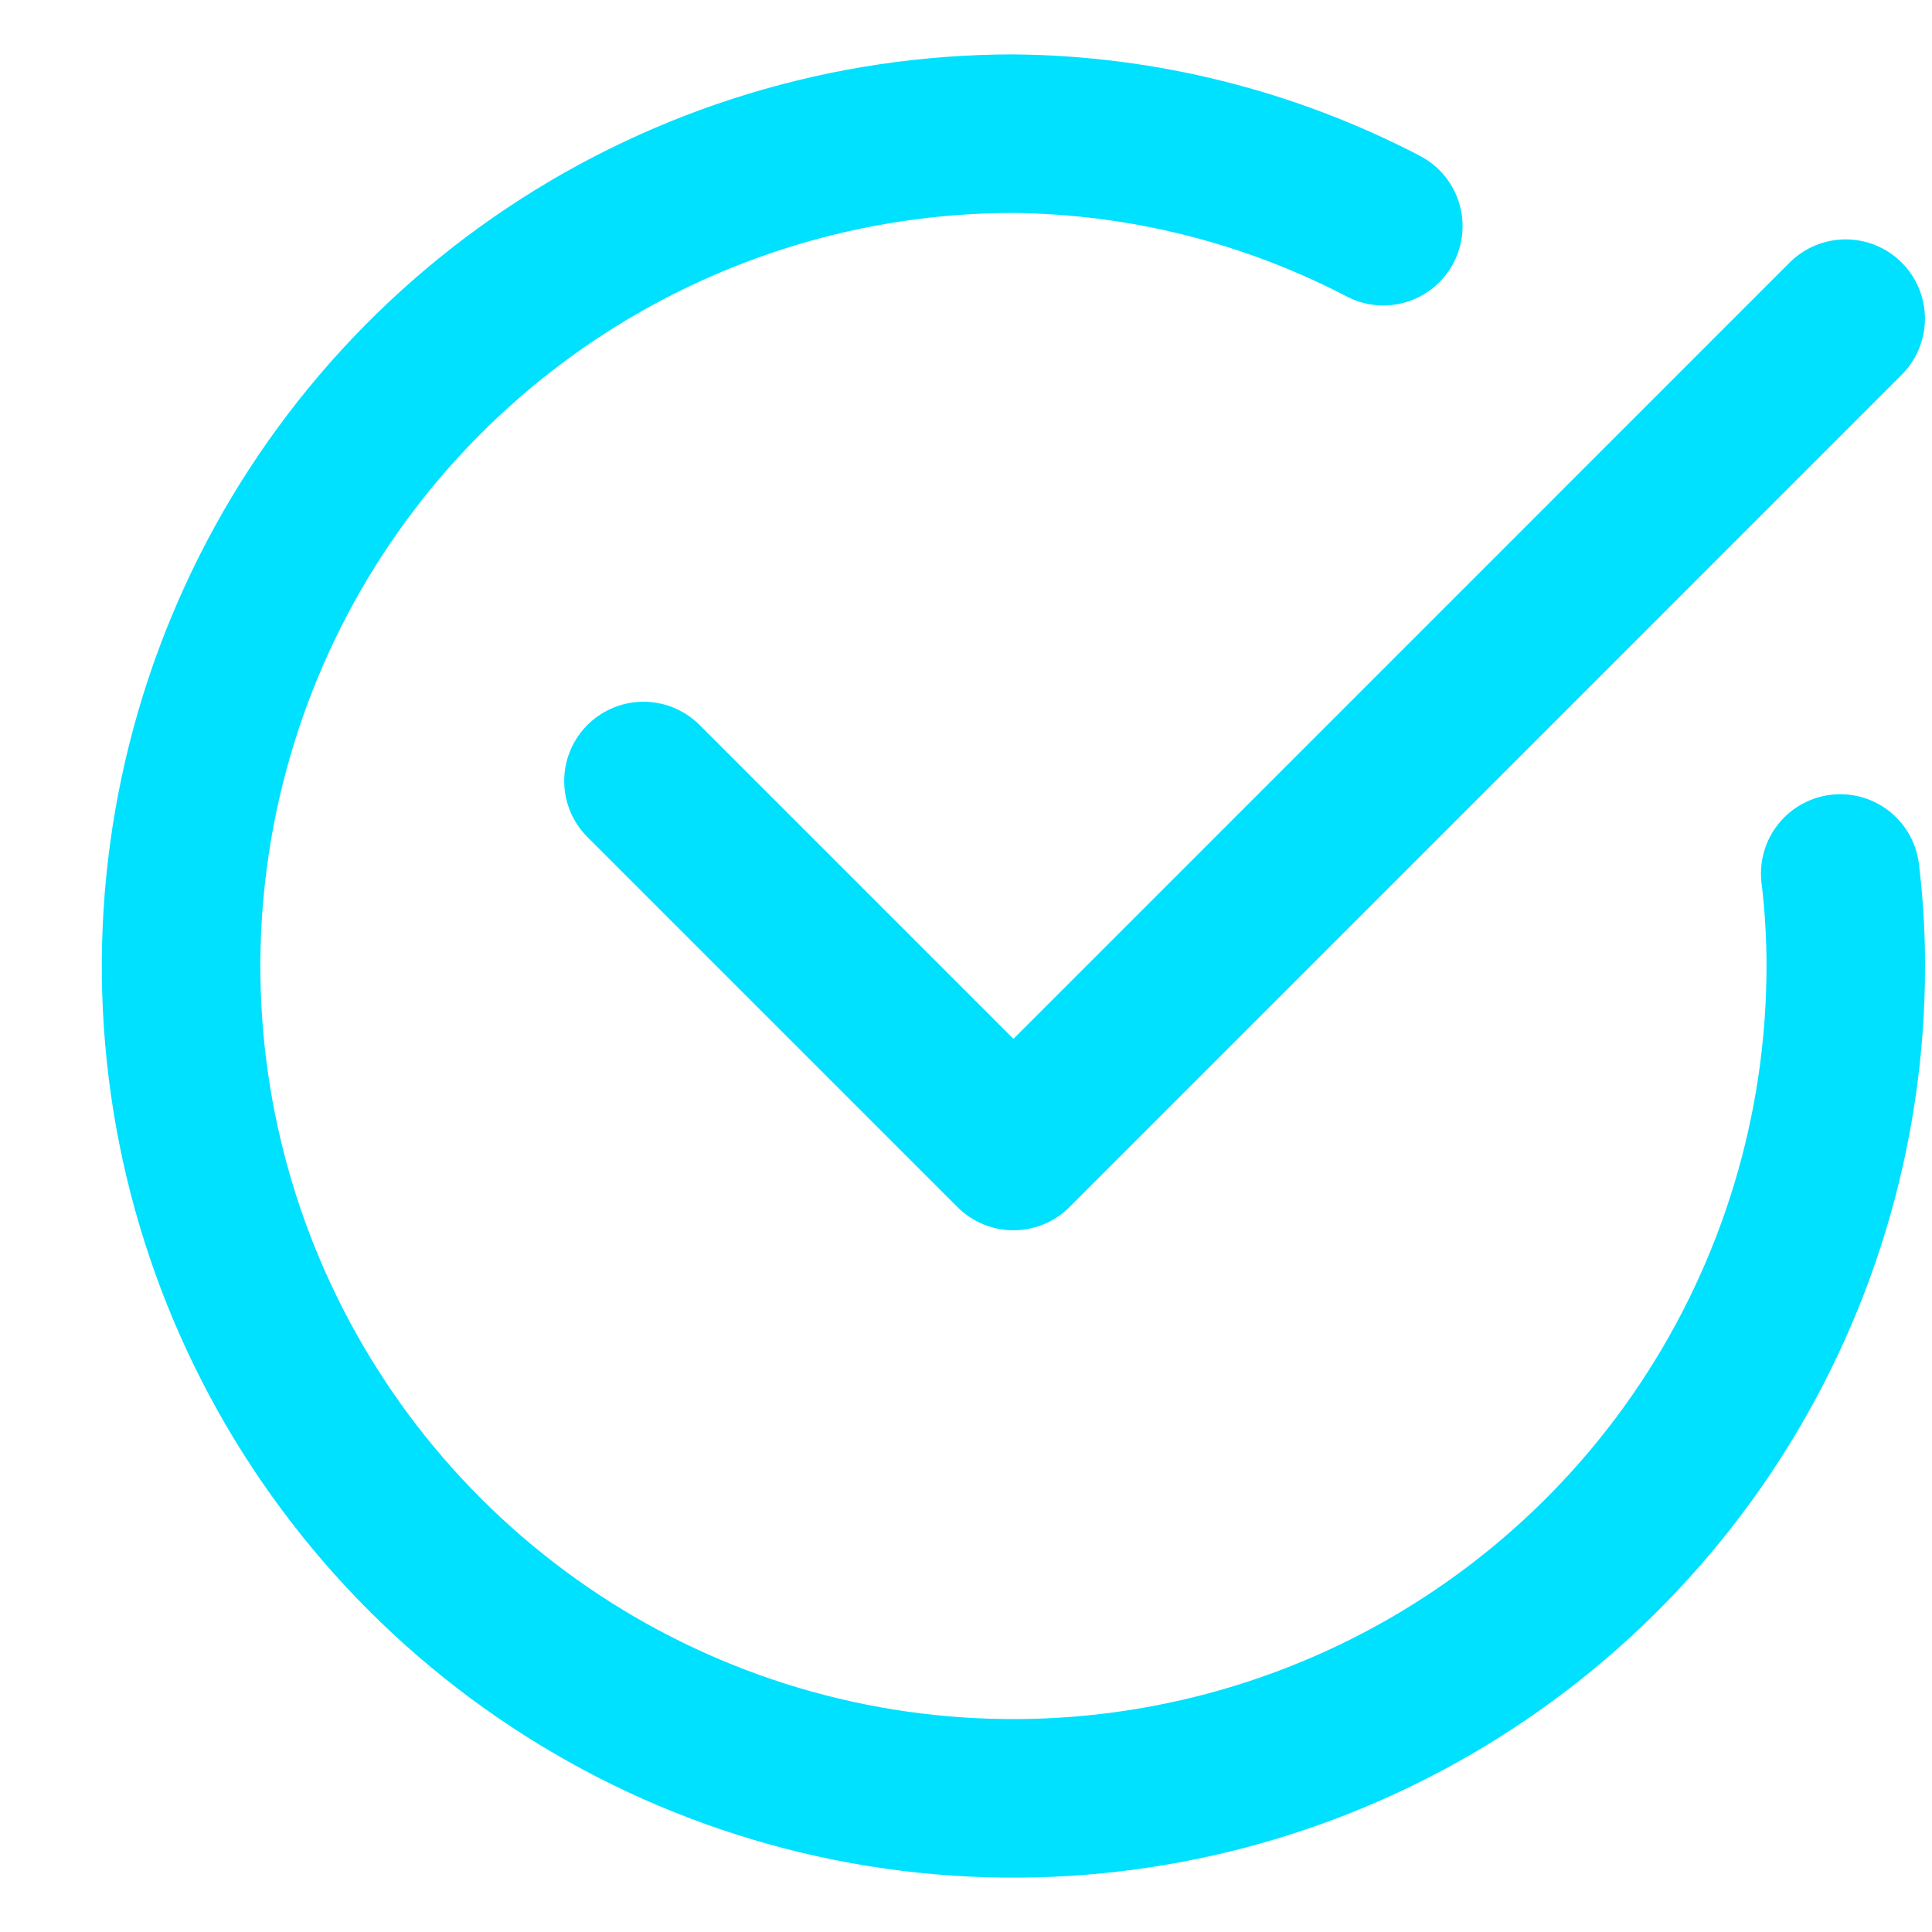
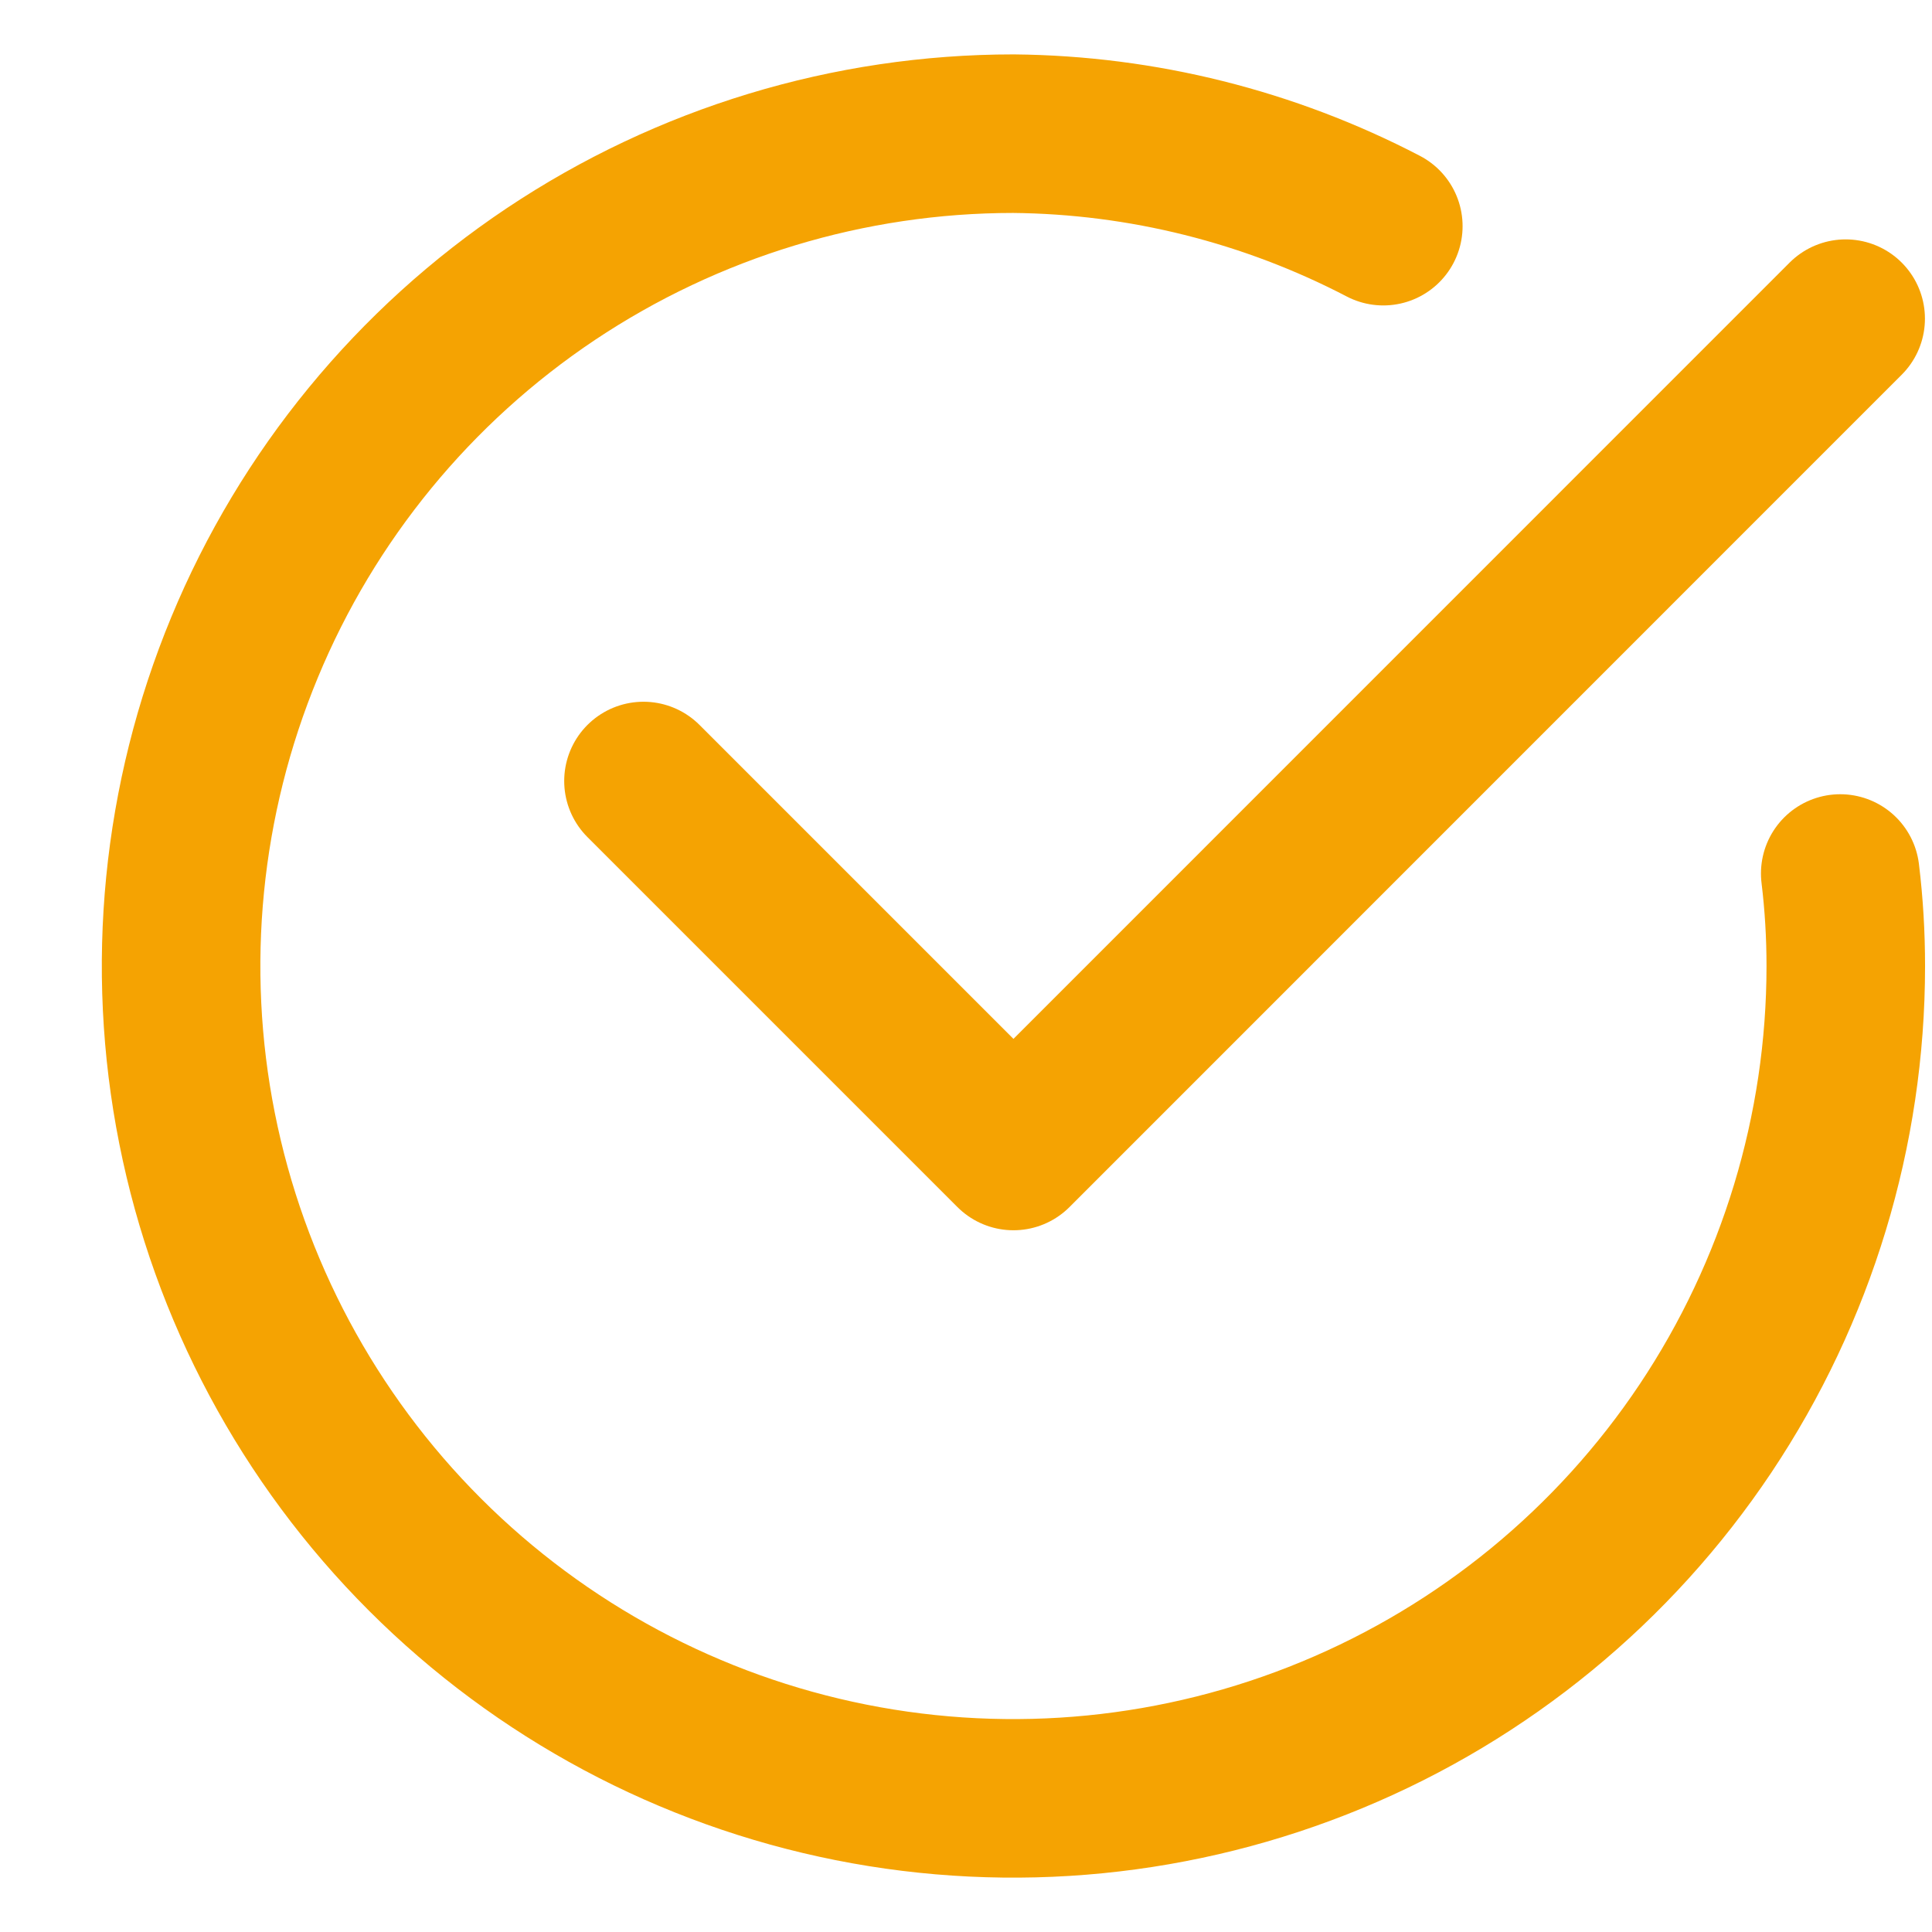
<svg xmlns="http://www.w3.org/2000/svg" width="16" height="16" viewBox="0 0 16 16" fill="none">
-   <path d="M15.285 2.639L8.393 9.532L5.329 6.468" stroke="#00E0FF" stroke-width="1.313" stroke-linecap="round" stroke-linejoin="round" />
-   <path d="M15.24 7.234C15.271 7.488 15.286 7.744 15.286 8C15.286 9.363 14.881 10.696 14.124 11.83C13.367 12.963 12.29 13.847 11.031 14.368C9.771 14.89 8.385 15.027 7.048 14.761C5.711 14.495 4.483 13.838 3.519 12.874C2.555 11.91 1.898 10.682 1.632 9.345C1.366 8.008 1.503 6.622 2.025 5.362C2.546 4.103 3.43 3.026 4.563 2.269C5.697 1.512 7.03 1.107 8.393 1.107C9.46 1.117 10.51 1.38 11.456 1.873" stroke="#00E0FF" stroke-width="1.313" stroke-linecap="round" stroke-linejoin="round" />
+   <path d="M15.285 2.639L8.393 9.532L5.329 6.468" stroke="#f5a302" stroke-width="1.313" stroke-linecap="round" stroke-linejoin="round" />
+   <path d="M15.24 7.234C15.271 7.488 15.286 7.744 15.286 8C15.286 9.363 14.881 10.696 14.124 11.83C13.367 12.963 12.29 13.847 11.031 14.368C9.771 14.89 8.385 15.027 7.048 14.761C5.711 14.495 4.483 13.838 3.519 12.874C2.555 11.91 1.898 10.682 1.632 9.345C1.366 8.008 1.503 6.622 2.025 5.362C2.546 4.103 3.43 3.026 4.563 2.269C5.697 1.512 7.03 1.107 8.393 1.107C9.46 1.117 10.51 1.38 11.456 1.873" stroke="#f5a302" stroke-width="1.313" stroke-linecap="round" stroke-linejoin="round" />
</svg>
